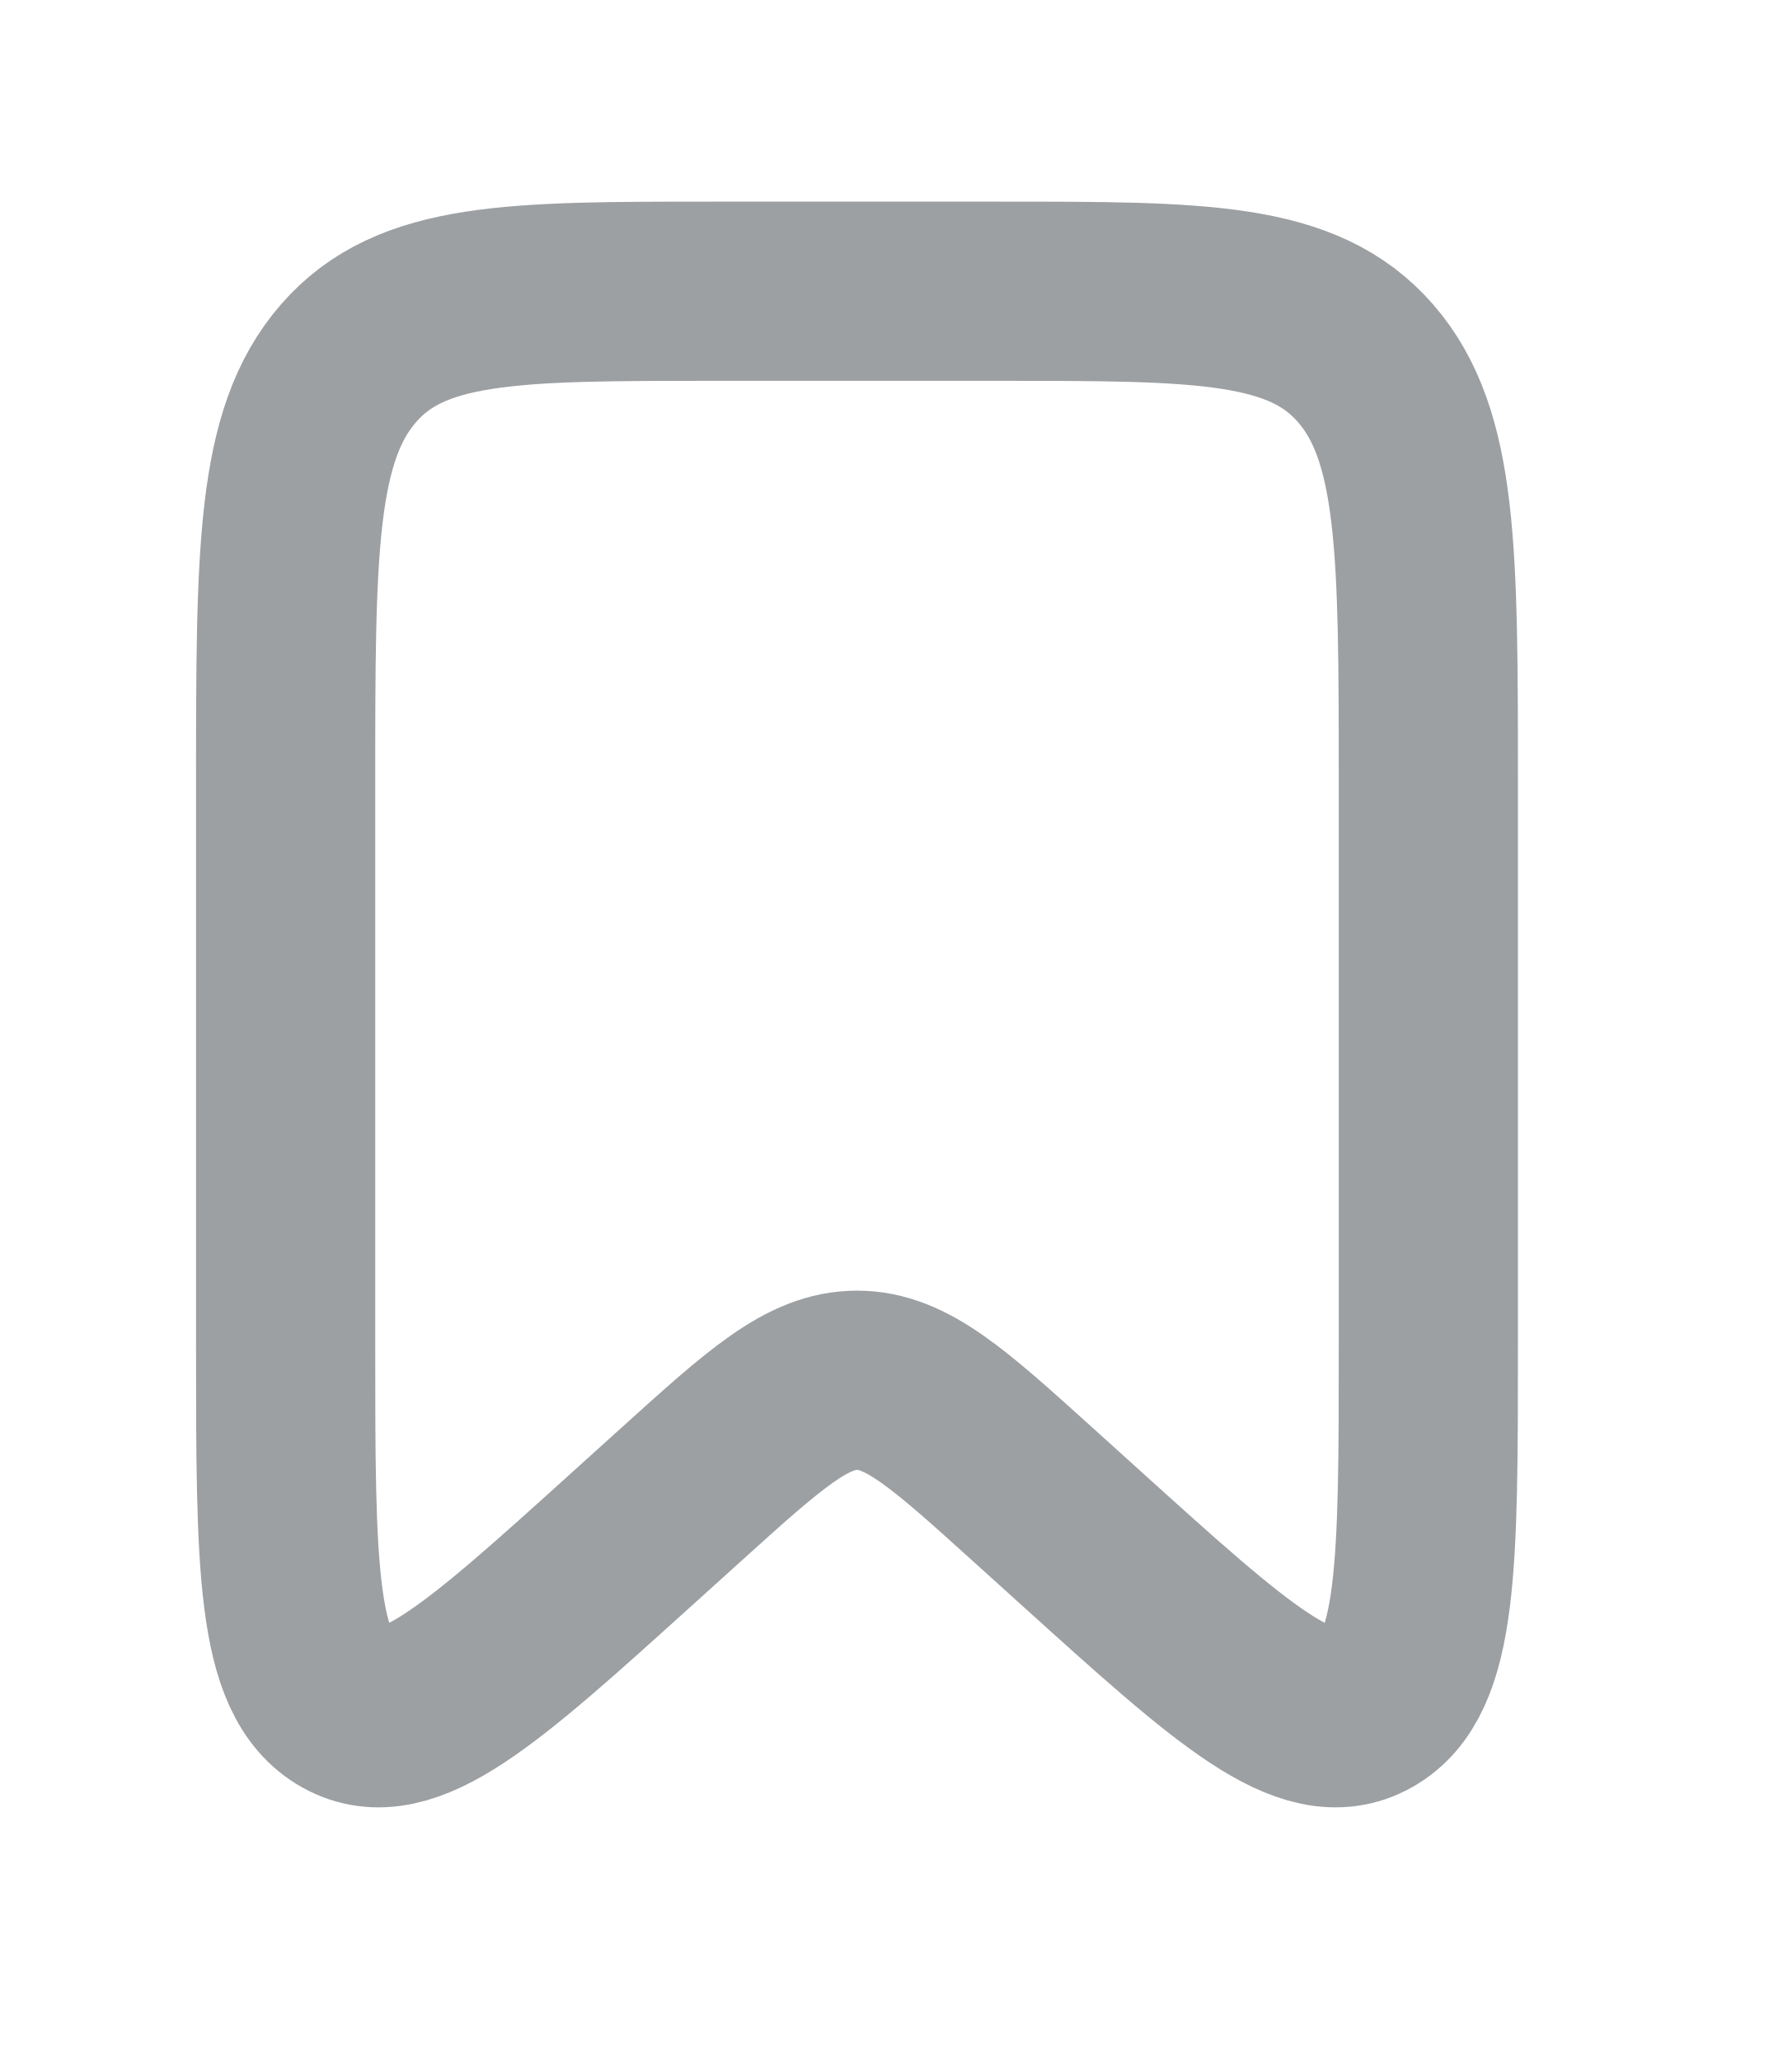
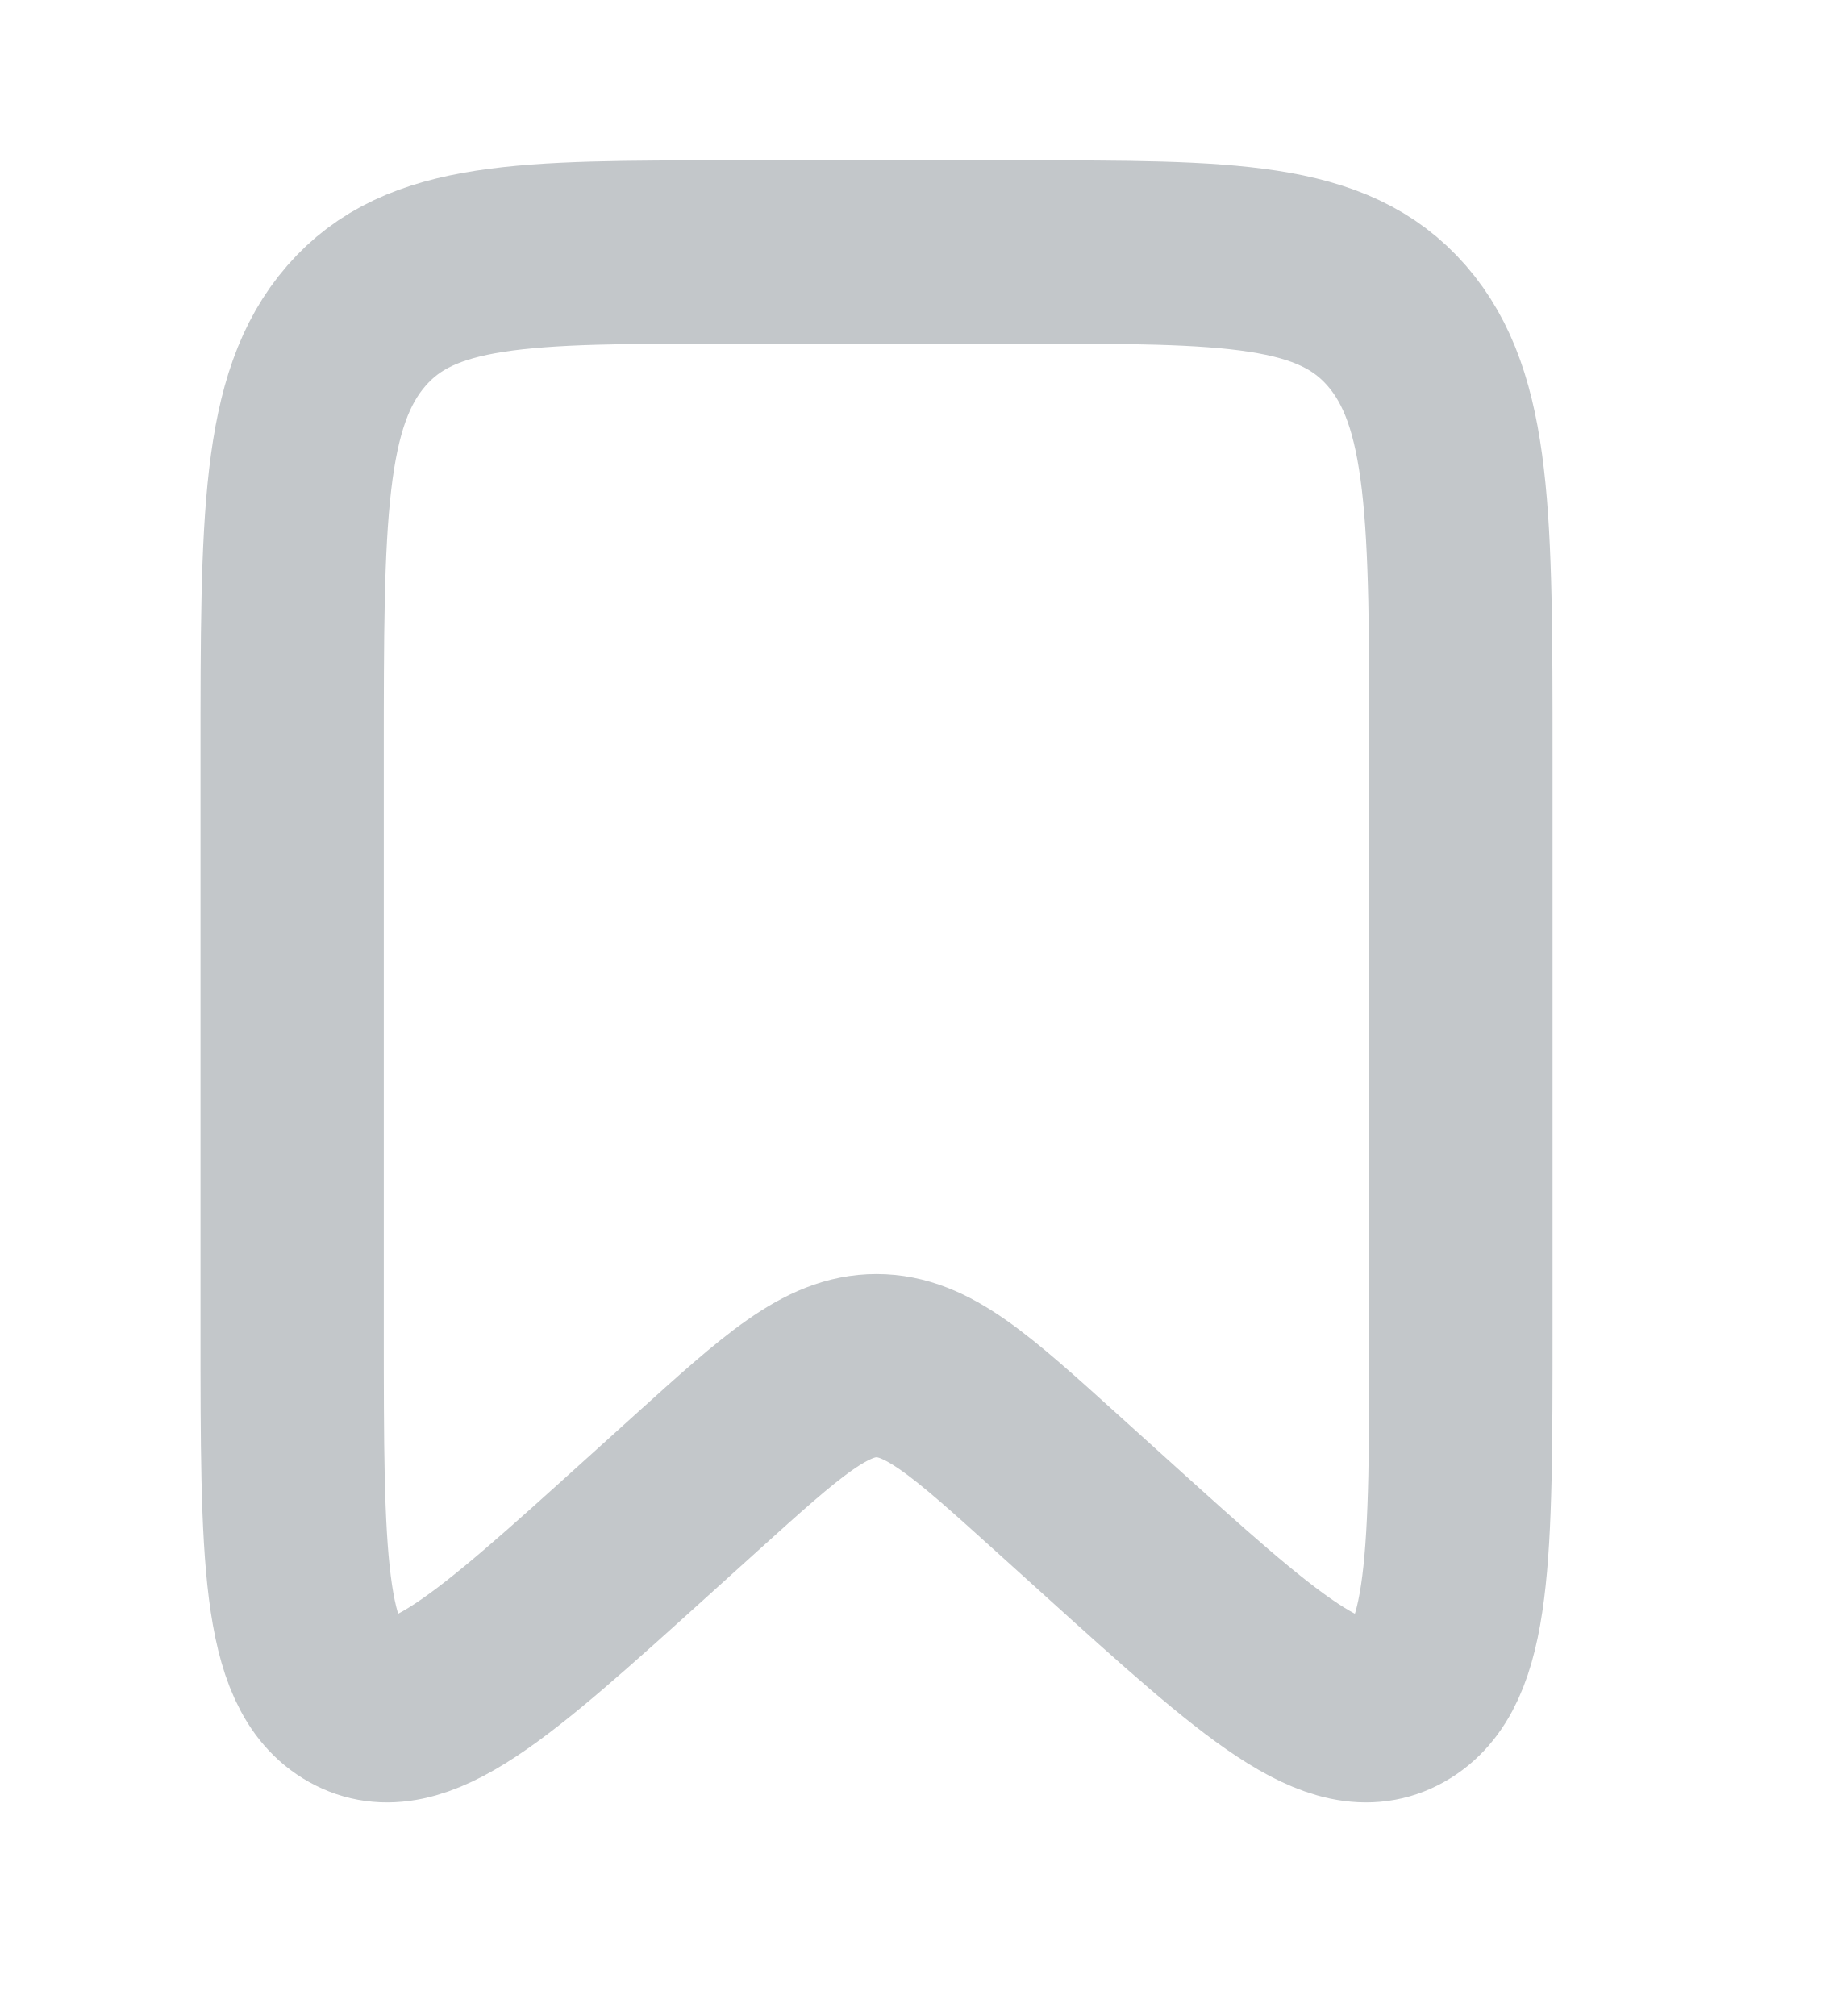
- <svg xmlns="http://www.w3.org/2000/svg" width="20" height="23" viewBox="0 0 20 23" fill="none">
-   <path d="M3.188 8.75C3.188 6.157 3.188 4.861 3.889 4.055C4.589 3.25 5.717 3.25 7.971 3.25H11.159C13.414 3.25 14.541 3.25 15.242 4.055C15.942 4.861 15.942 6.157 15.942 8.75V15.009C15.942 17.468 15.942 18.698 15.269 19.074C14.596 19.451 13.755 18.691 12.073 17.171L11.535 16.685C10.589 15.83 10.117 15.403 9.565 15.403C9.014 15.403 8.541 15.83 7.595 16.685L7.057 17.171C5.375 18.691 4.534 19.451 3.861 19.074C3.188 18.698 3.188 17.468 3.188 15.009V8.75Z" stroke="#9DA0A3" stroke-width="2" />
+ <svg xmlns="http://www.w3.org/2000/svg" width="20" height="22" viewBox="0 0 20 22" fill="none">
+   <path d="M3.188 8.25C3.188 5.657 3.188 4.361 3.889 3.555C4.589 2.75 5.716 2.75 7.971 2.75H11.159C13.414 2.75 14.541 2.75 15.242 3.555C15.942 4.361 15.942 5.657 15.942 8.25V14.509C15.942 16.968 15.942 18.198 15.269 18.574C14.596 18.951 13.755 18.191 12.073 16.671L11.535 16.185C10.589 15.33 10.117 14.903 9.565 14.903C9.014 14.903 8.541 15.33 7.595 16.185L7.057 16.671C5.375 18.191 4.534 18.951 3.861 18.574C3.188 18.198 3.188 16.968 3.188 14.509V8.25Z" stroke="#C3C7CA" stroke-width="2" />
</svg>
